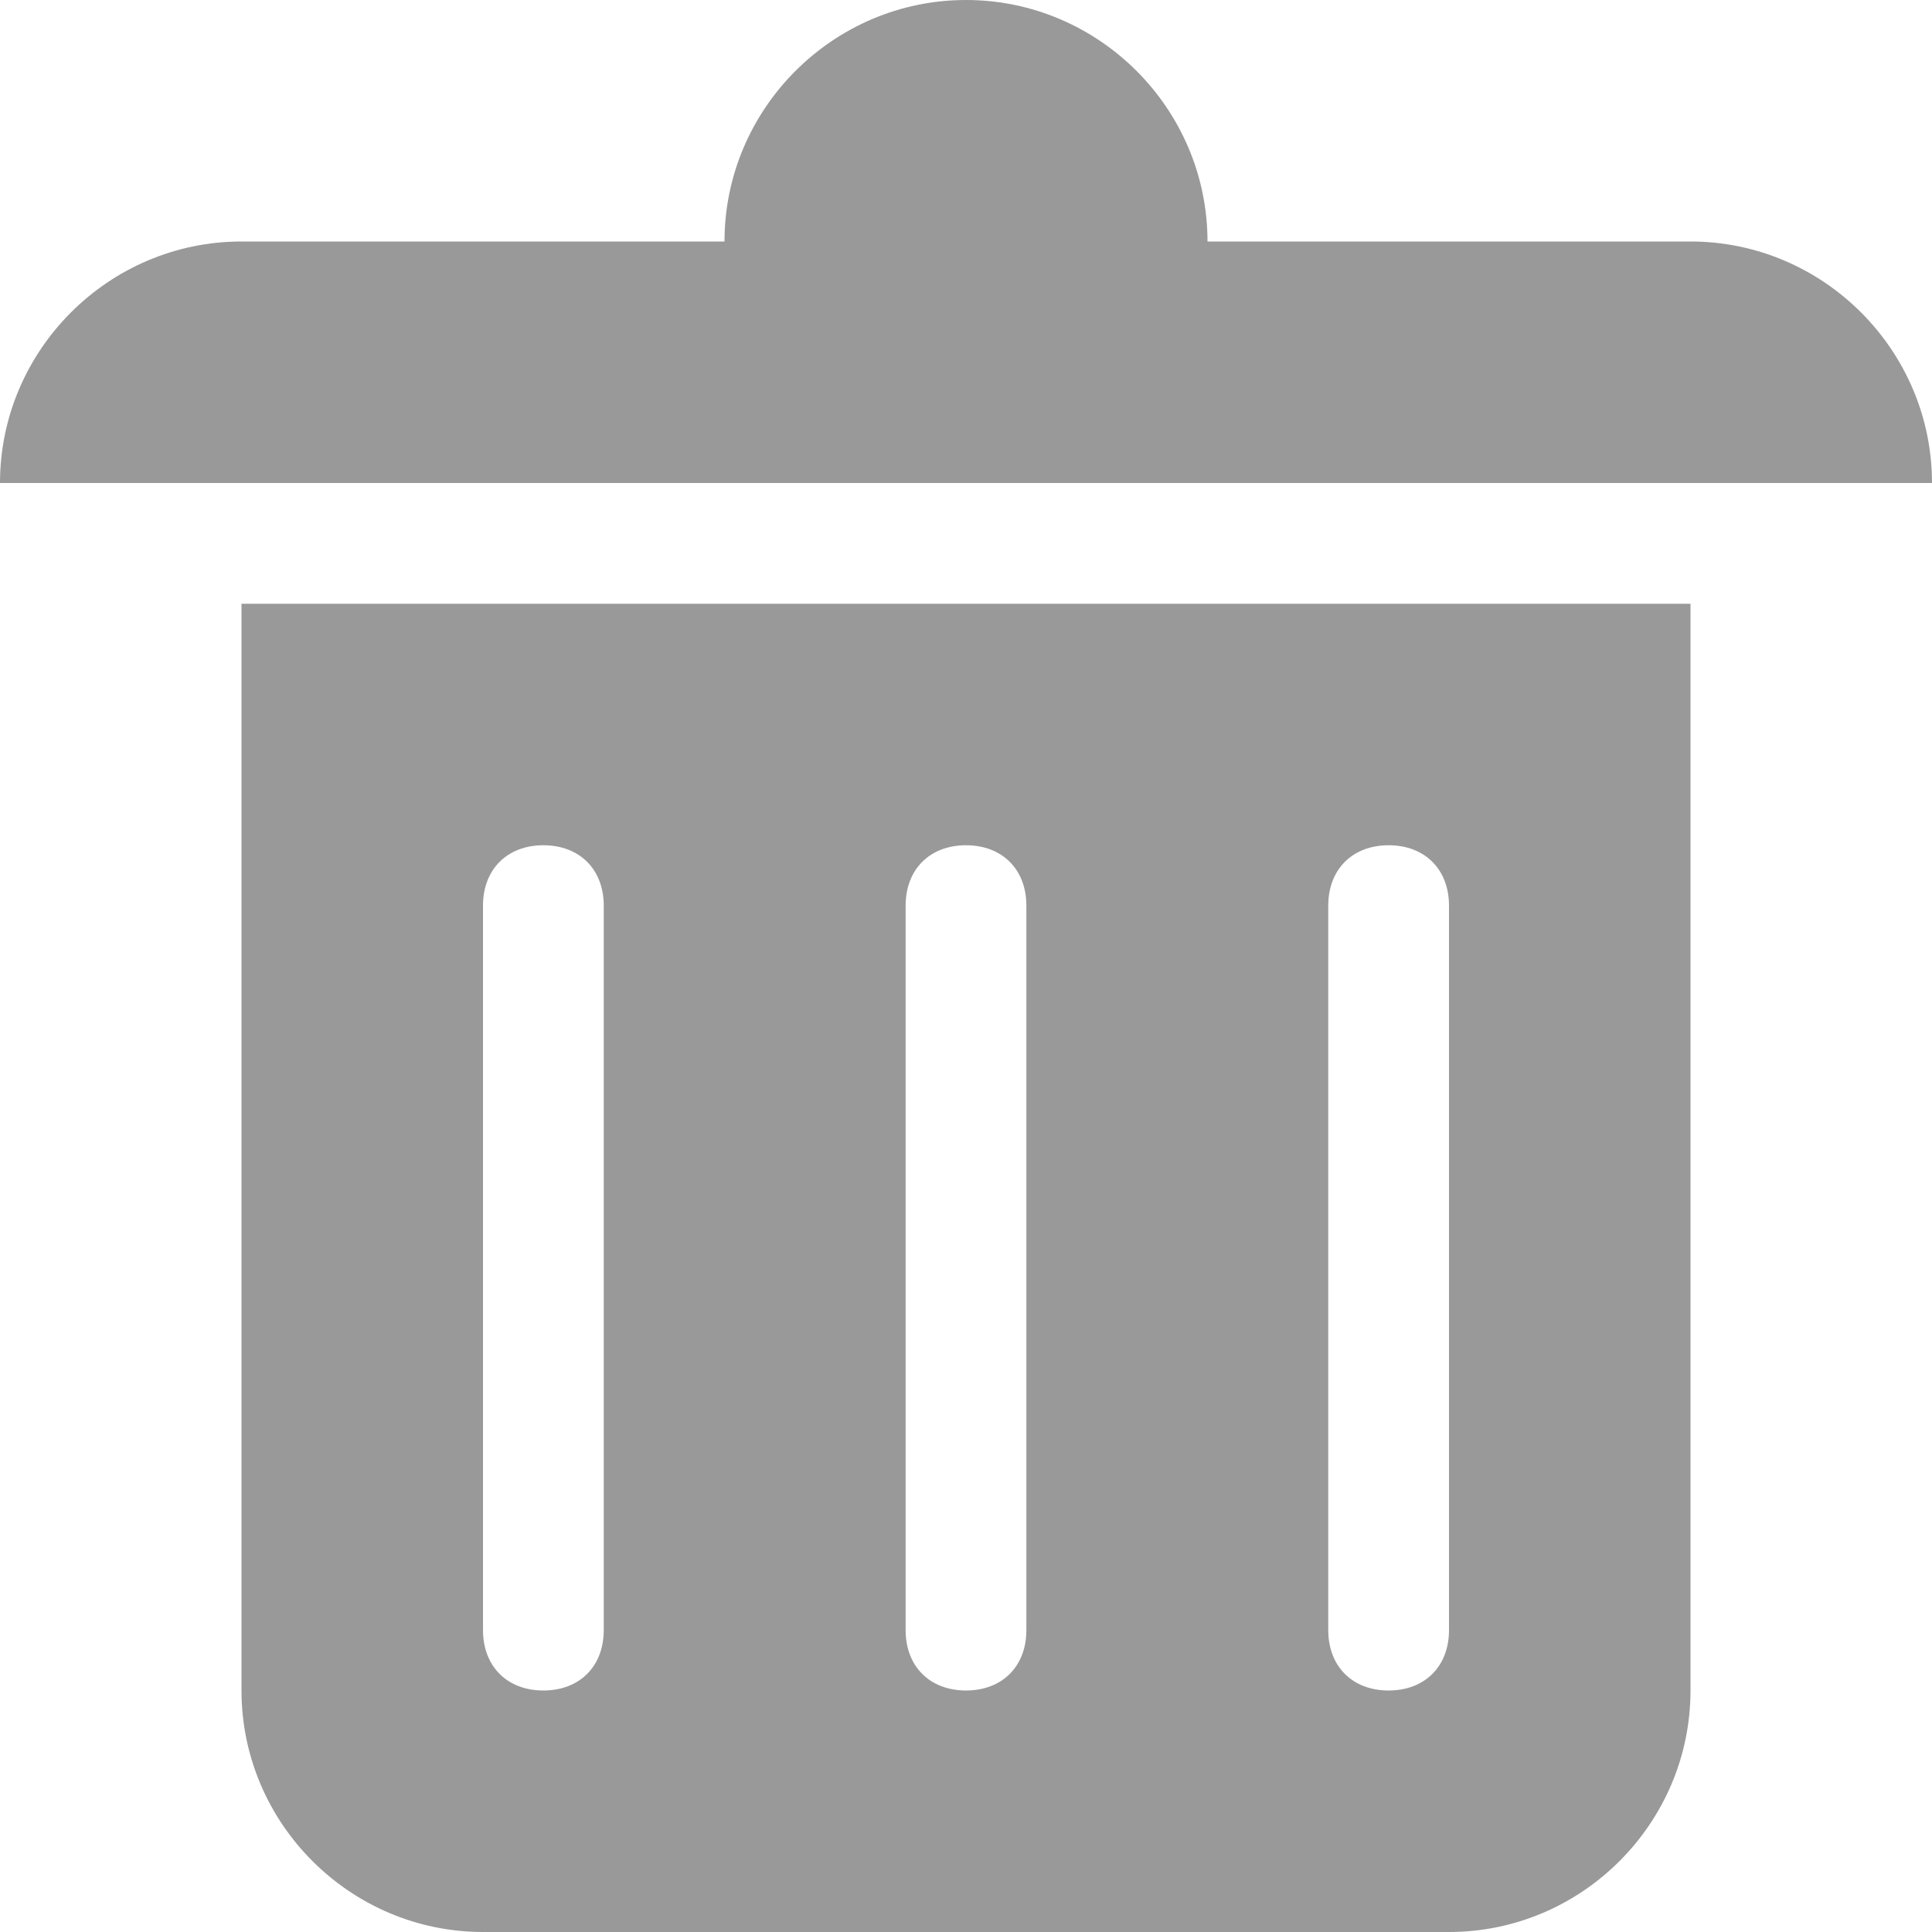
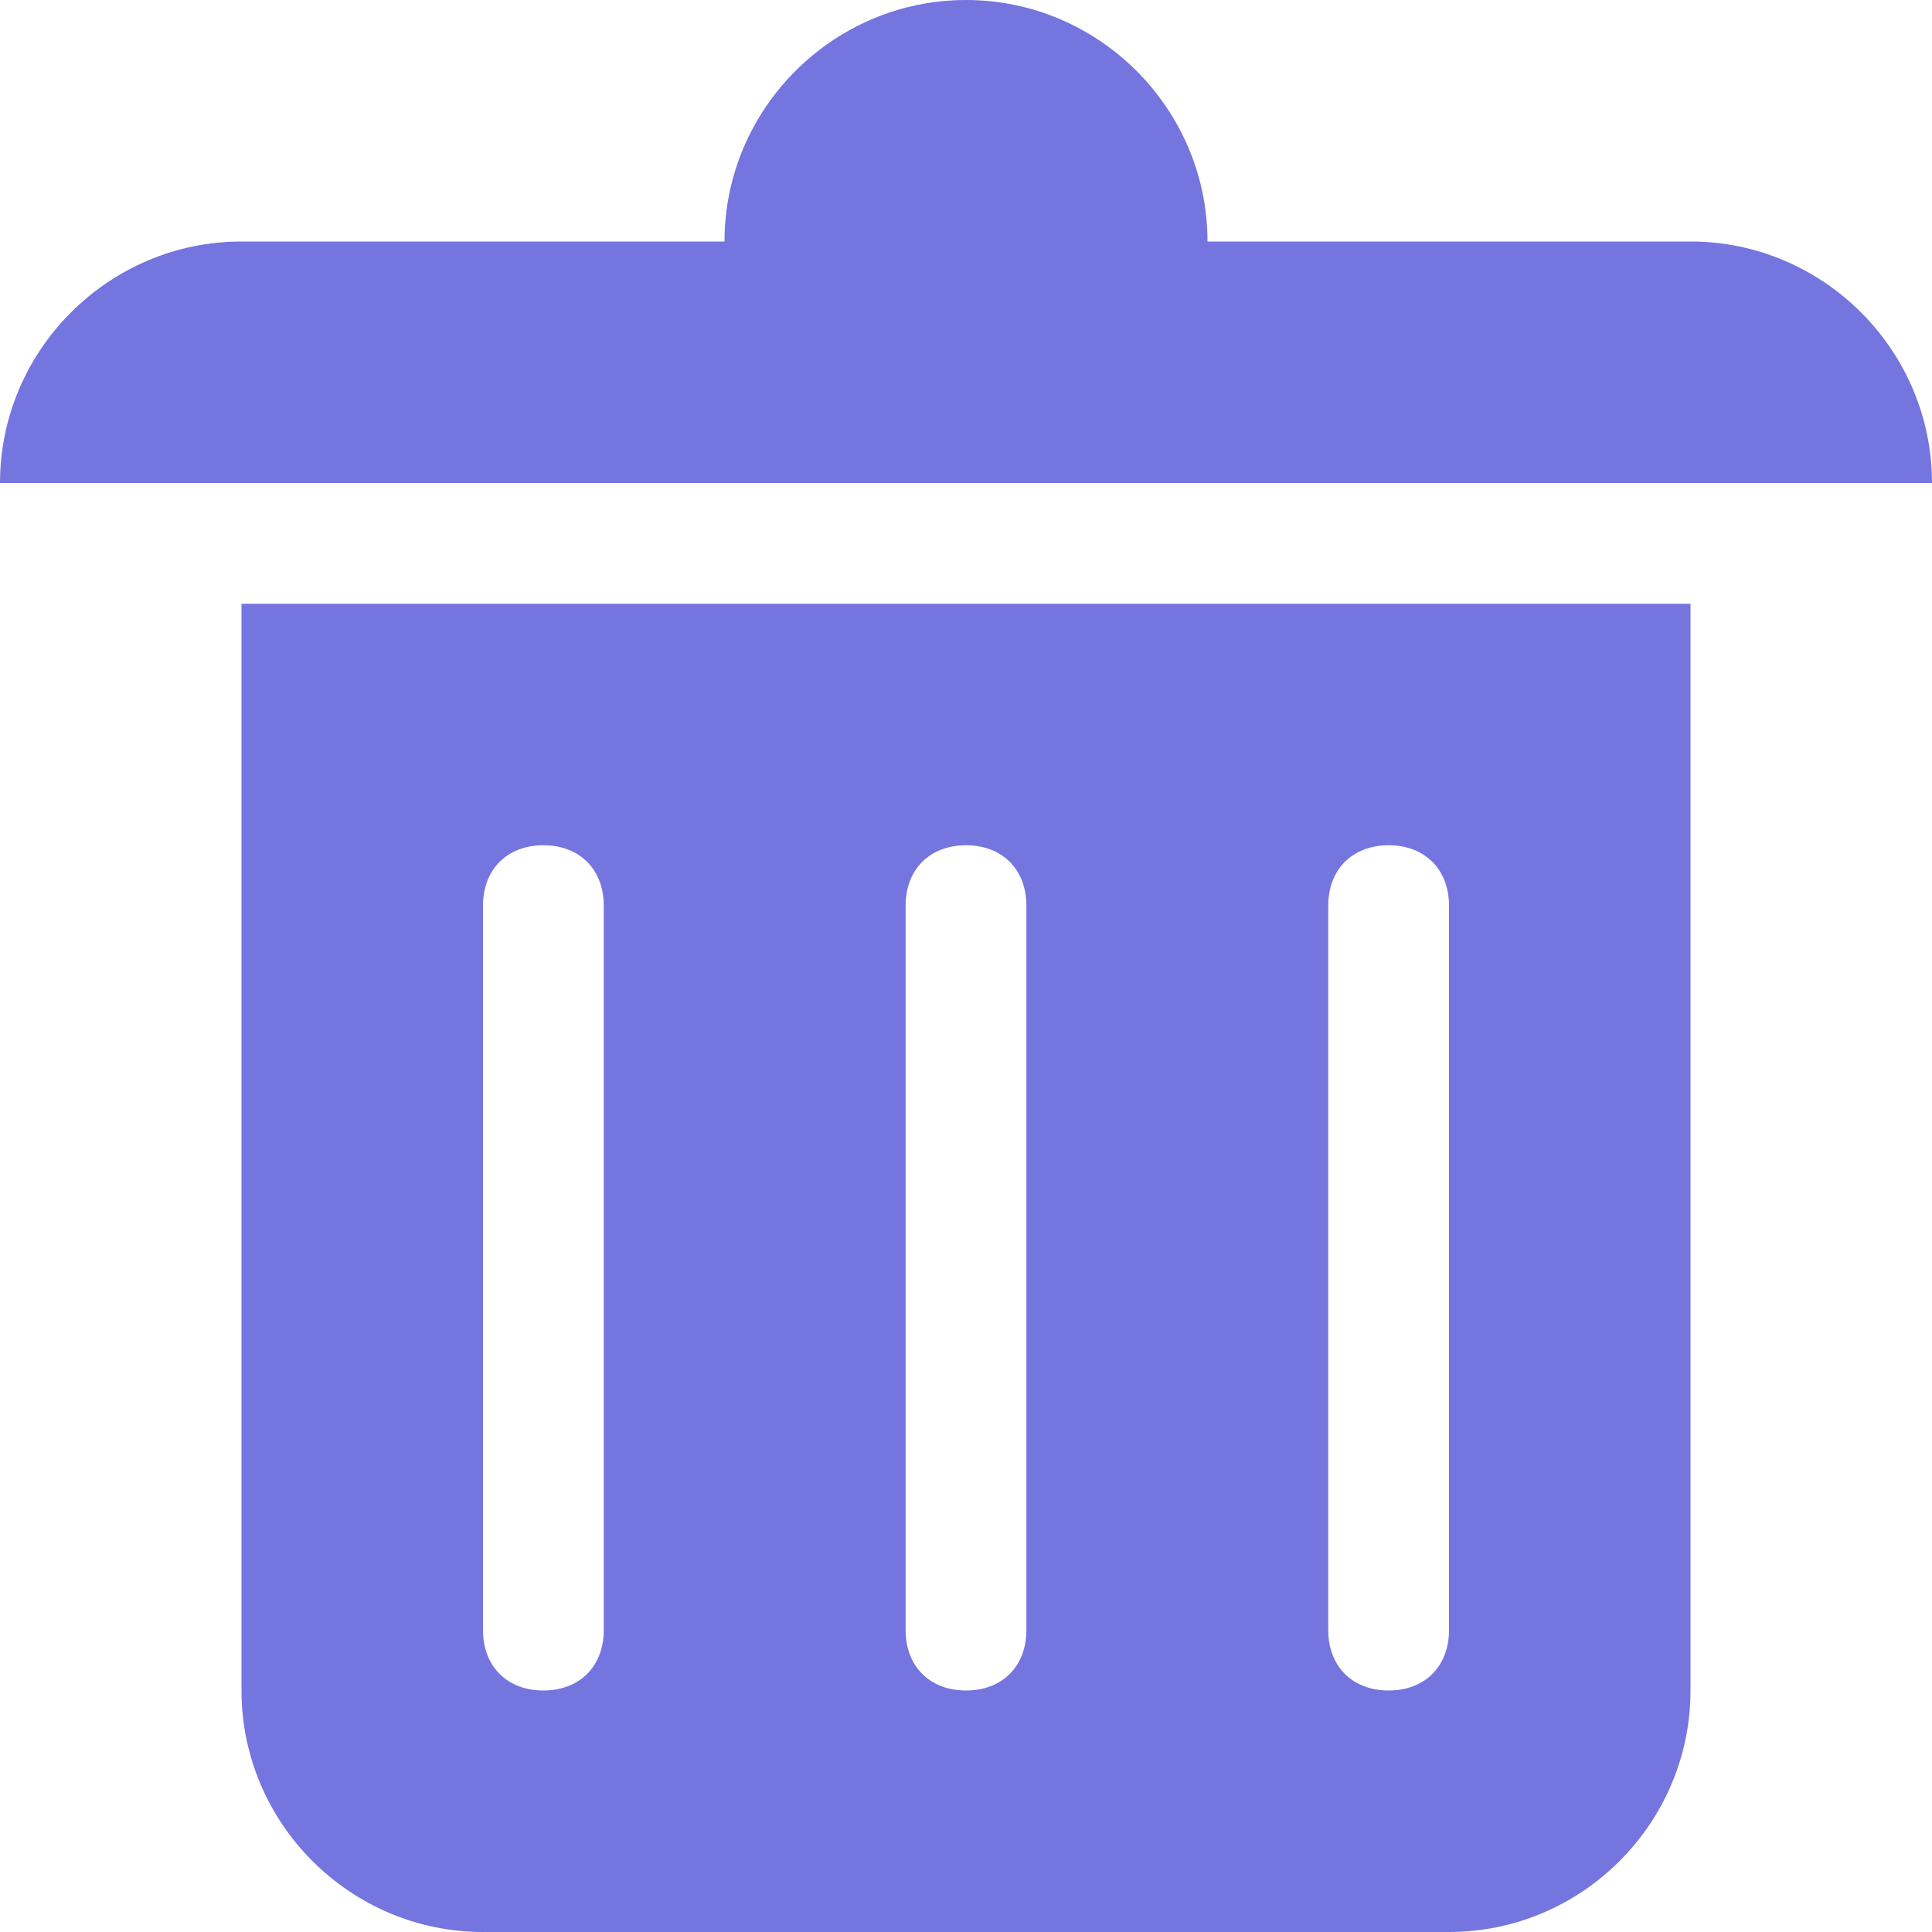
<svg xmlns="http://www.w3.org/2000/svg" width="16" height="16" viewBox="0 0 16 16" preserveAspectRatio="xMinYMid meet" overflow="visible">
-   <path d="M2 5v9c0 1.1.9 2 2 2h8c1.1 0 2-.9 2-2V5H2zm3 8.5c0 .3-.2.5-.5.5s-.5-.2-.5-.5v-6c0-.3.2-.5.5-.5s.5.2.5.5v6zm3.5 0c0 .3-.2.5-.5.5s-.5-.2-.5-.5v-6c0-.3.2-.5.5-.5s.5.2.5.5v6zm3.5 0c0 .3-.2.5-.5.5s-.5-.2-.5-.5v-6c0-.3.2-.5.5-.5s.5.2.5.5v6zM0 4c0-1.1.9-2 2-2h4c0-1.1.9-2 2-2s2 .9 2 2h4c1.1 0 2 .9 2 2H0z" fill="#999" />
+   <path d="M2 5v9c0 1.1.9 2 2 2h8c1.1 0 2-.9 2-2V5H2zm3 8.5c0 .3-.2.5-.5.5s-.5-.2-.5-.5v-6c0-.3.2-.5.5-.5s.5.2.5.5v6zm3.5 0c0 .3-.2.5-.5.5s-.5-.2-.5-.5v-6c0-.3.2-.5.5-.5s.5.2.5.5v6zm3.5 0c0 .3-.2.5-.5.5s-.5-.2-.5-.5v-6c0-.3.2-.5.5-.5s.5.2.5.5v6zM0 4c0-1.1.9-2 2-2h4c0-1.1.9-2 2-2s2 .9 2 2h4c1.1 0 2 .9 2 2H0z" fill="#7575E0" />
</svg>
